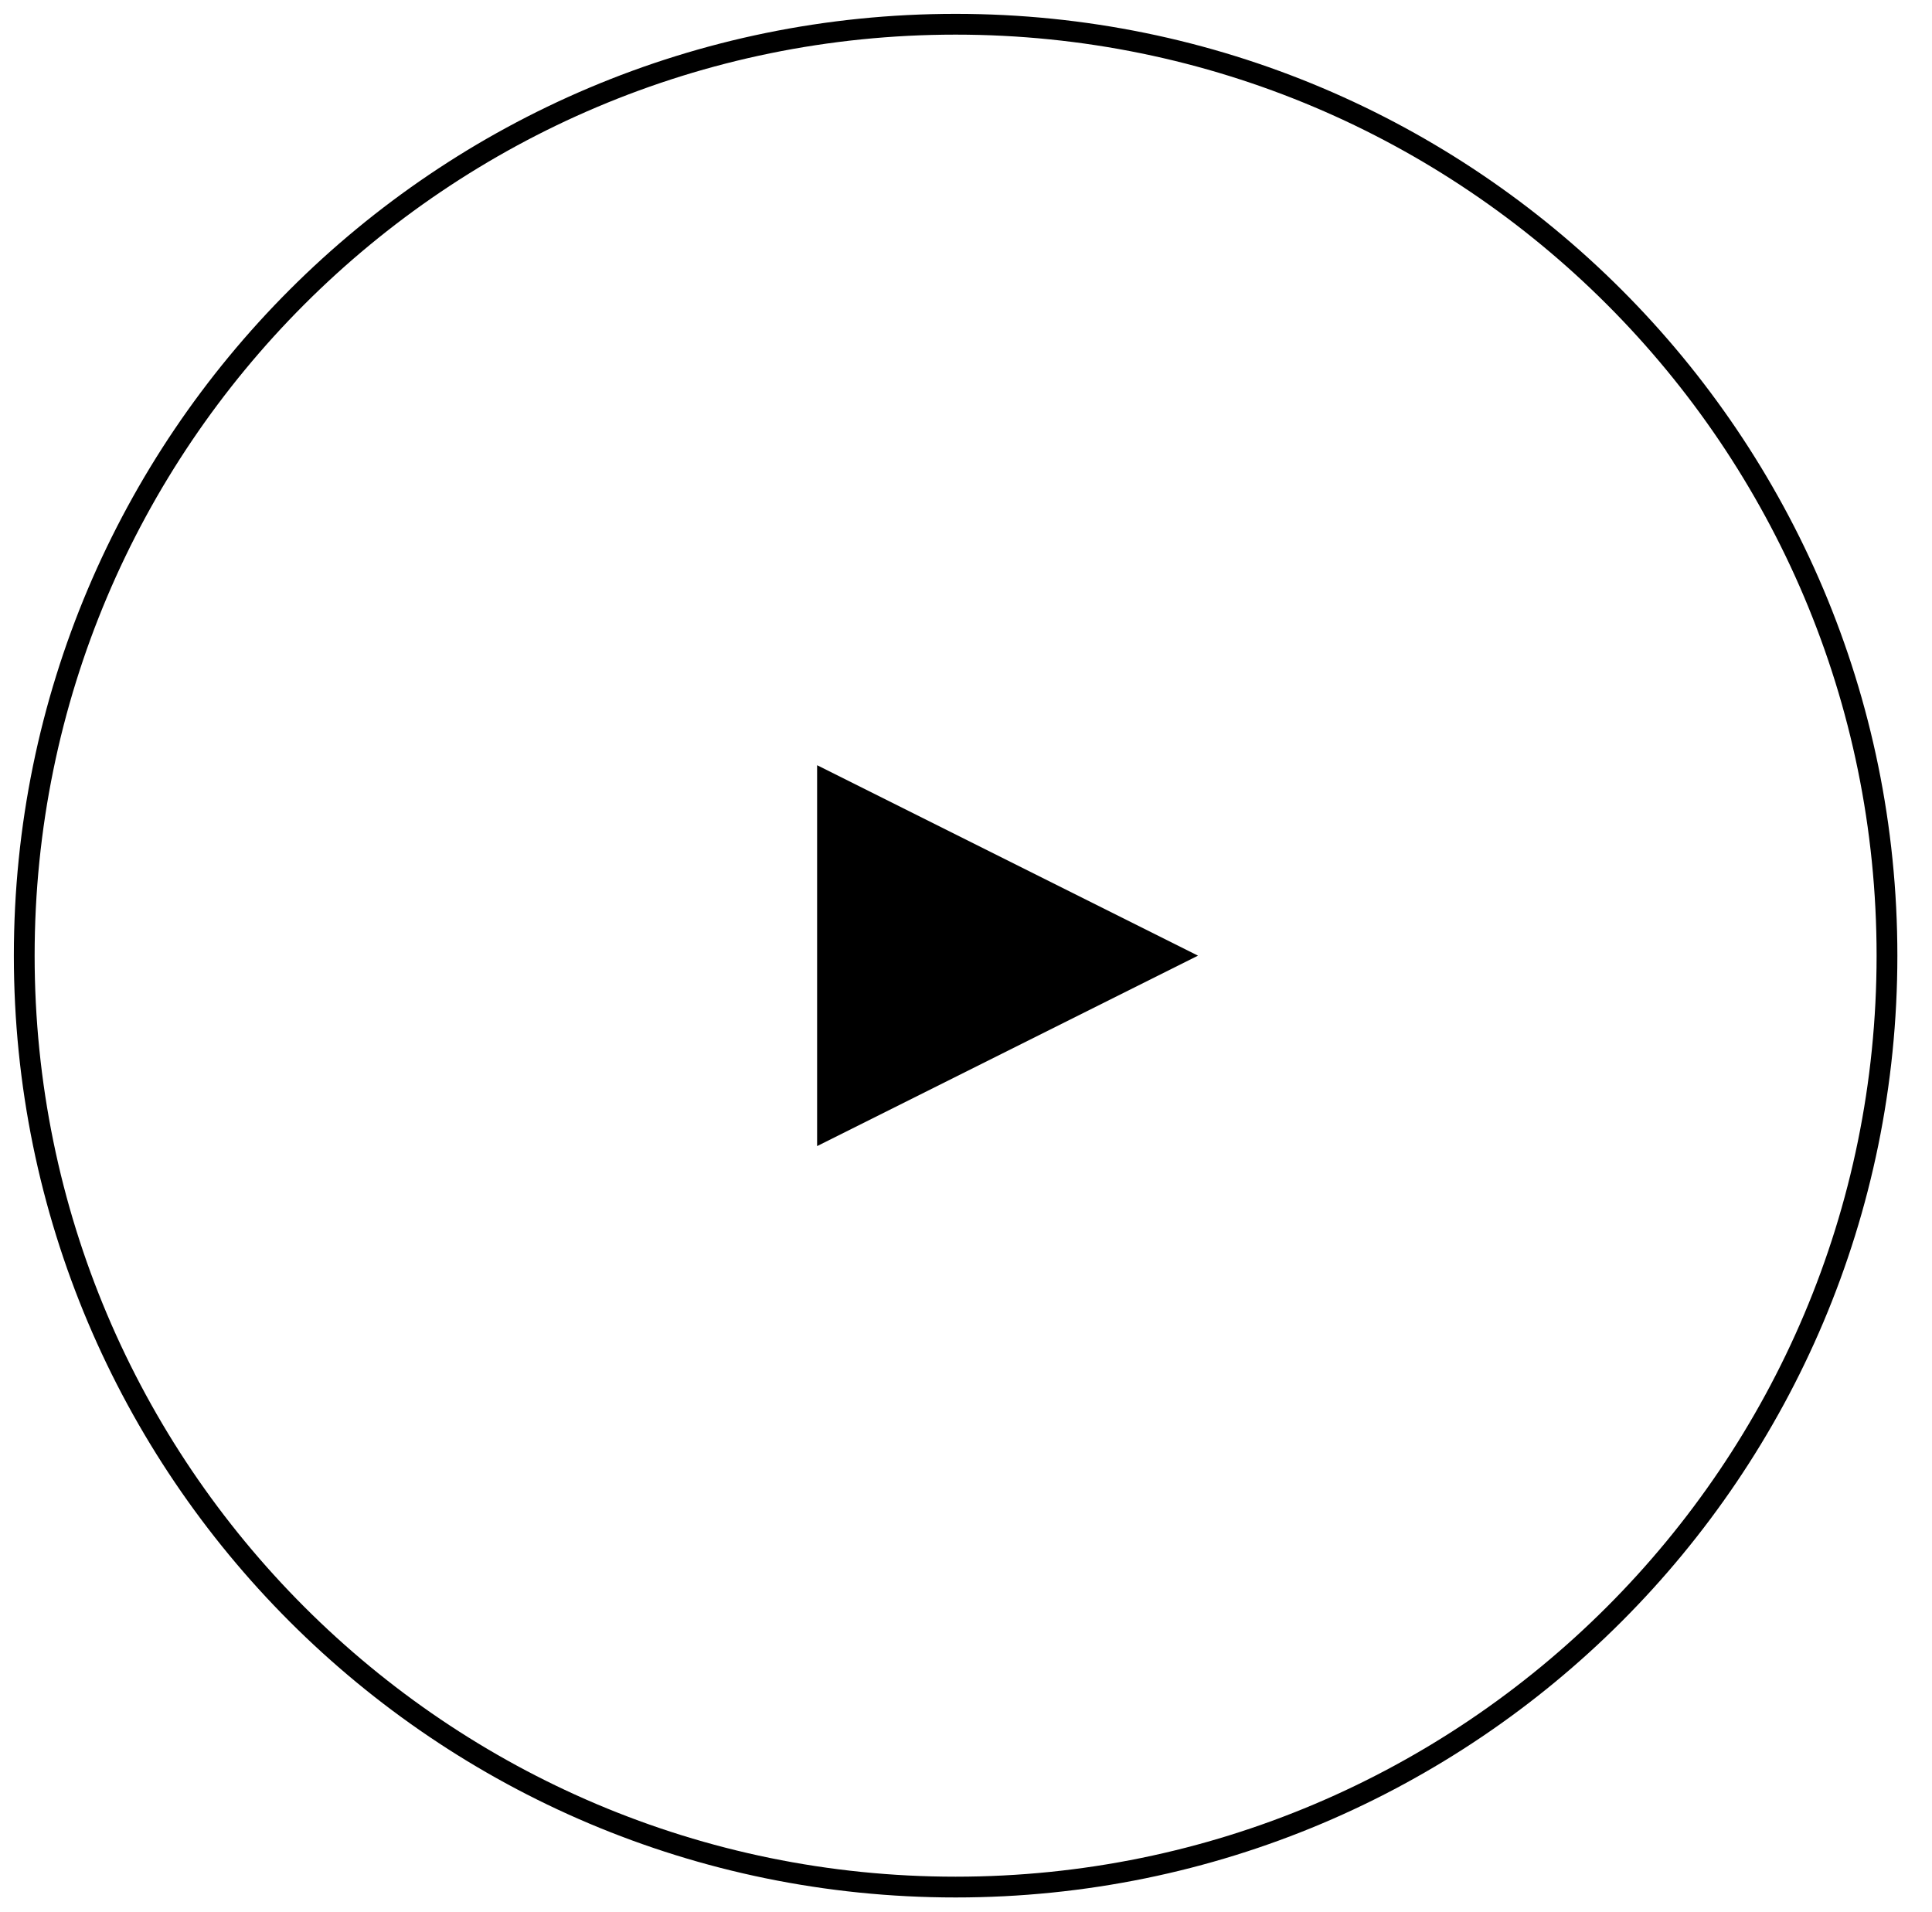
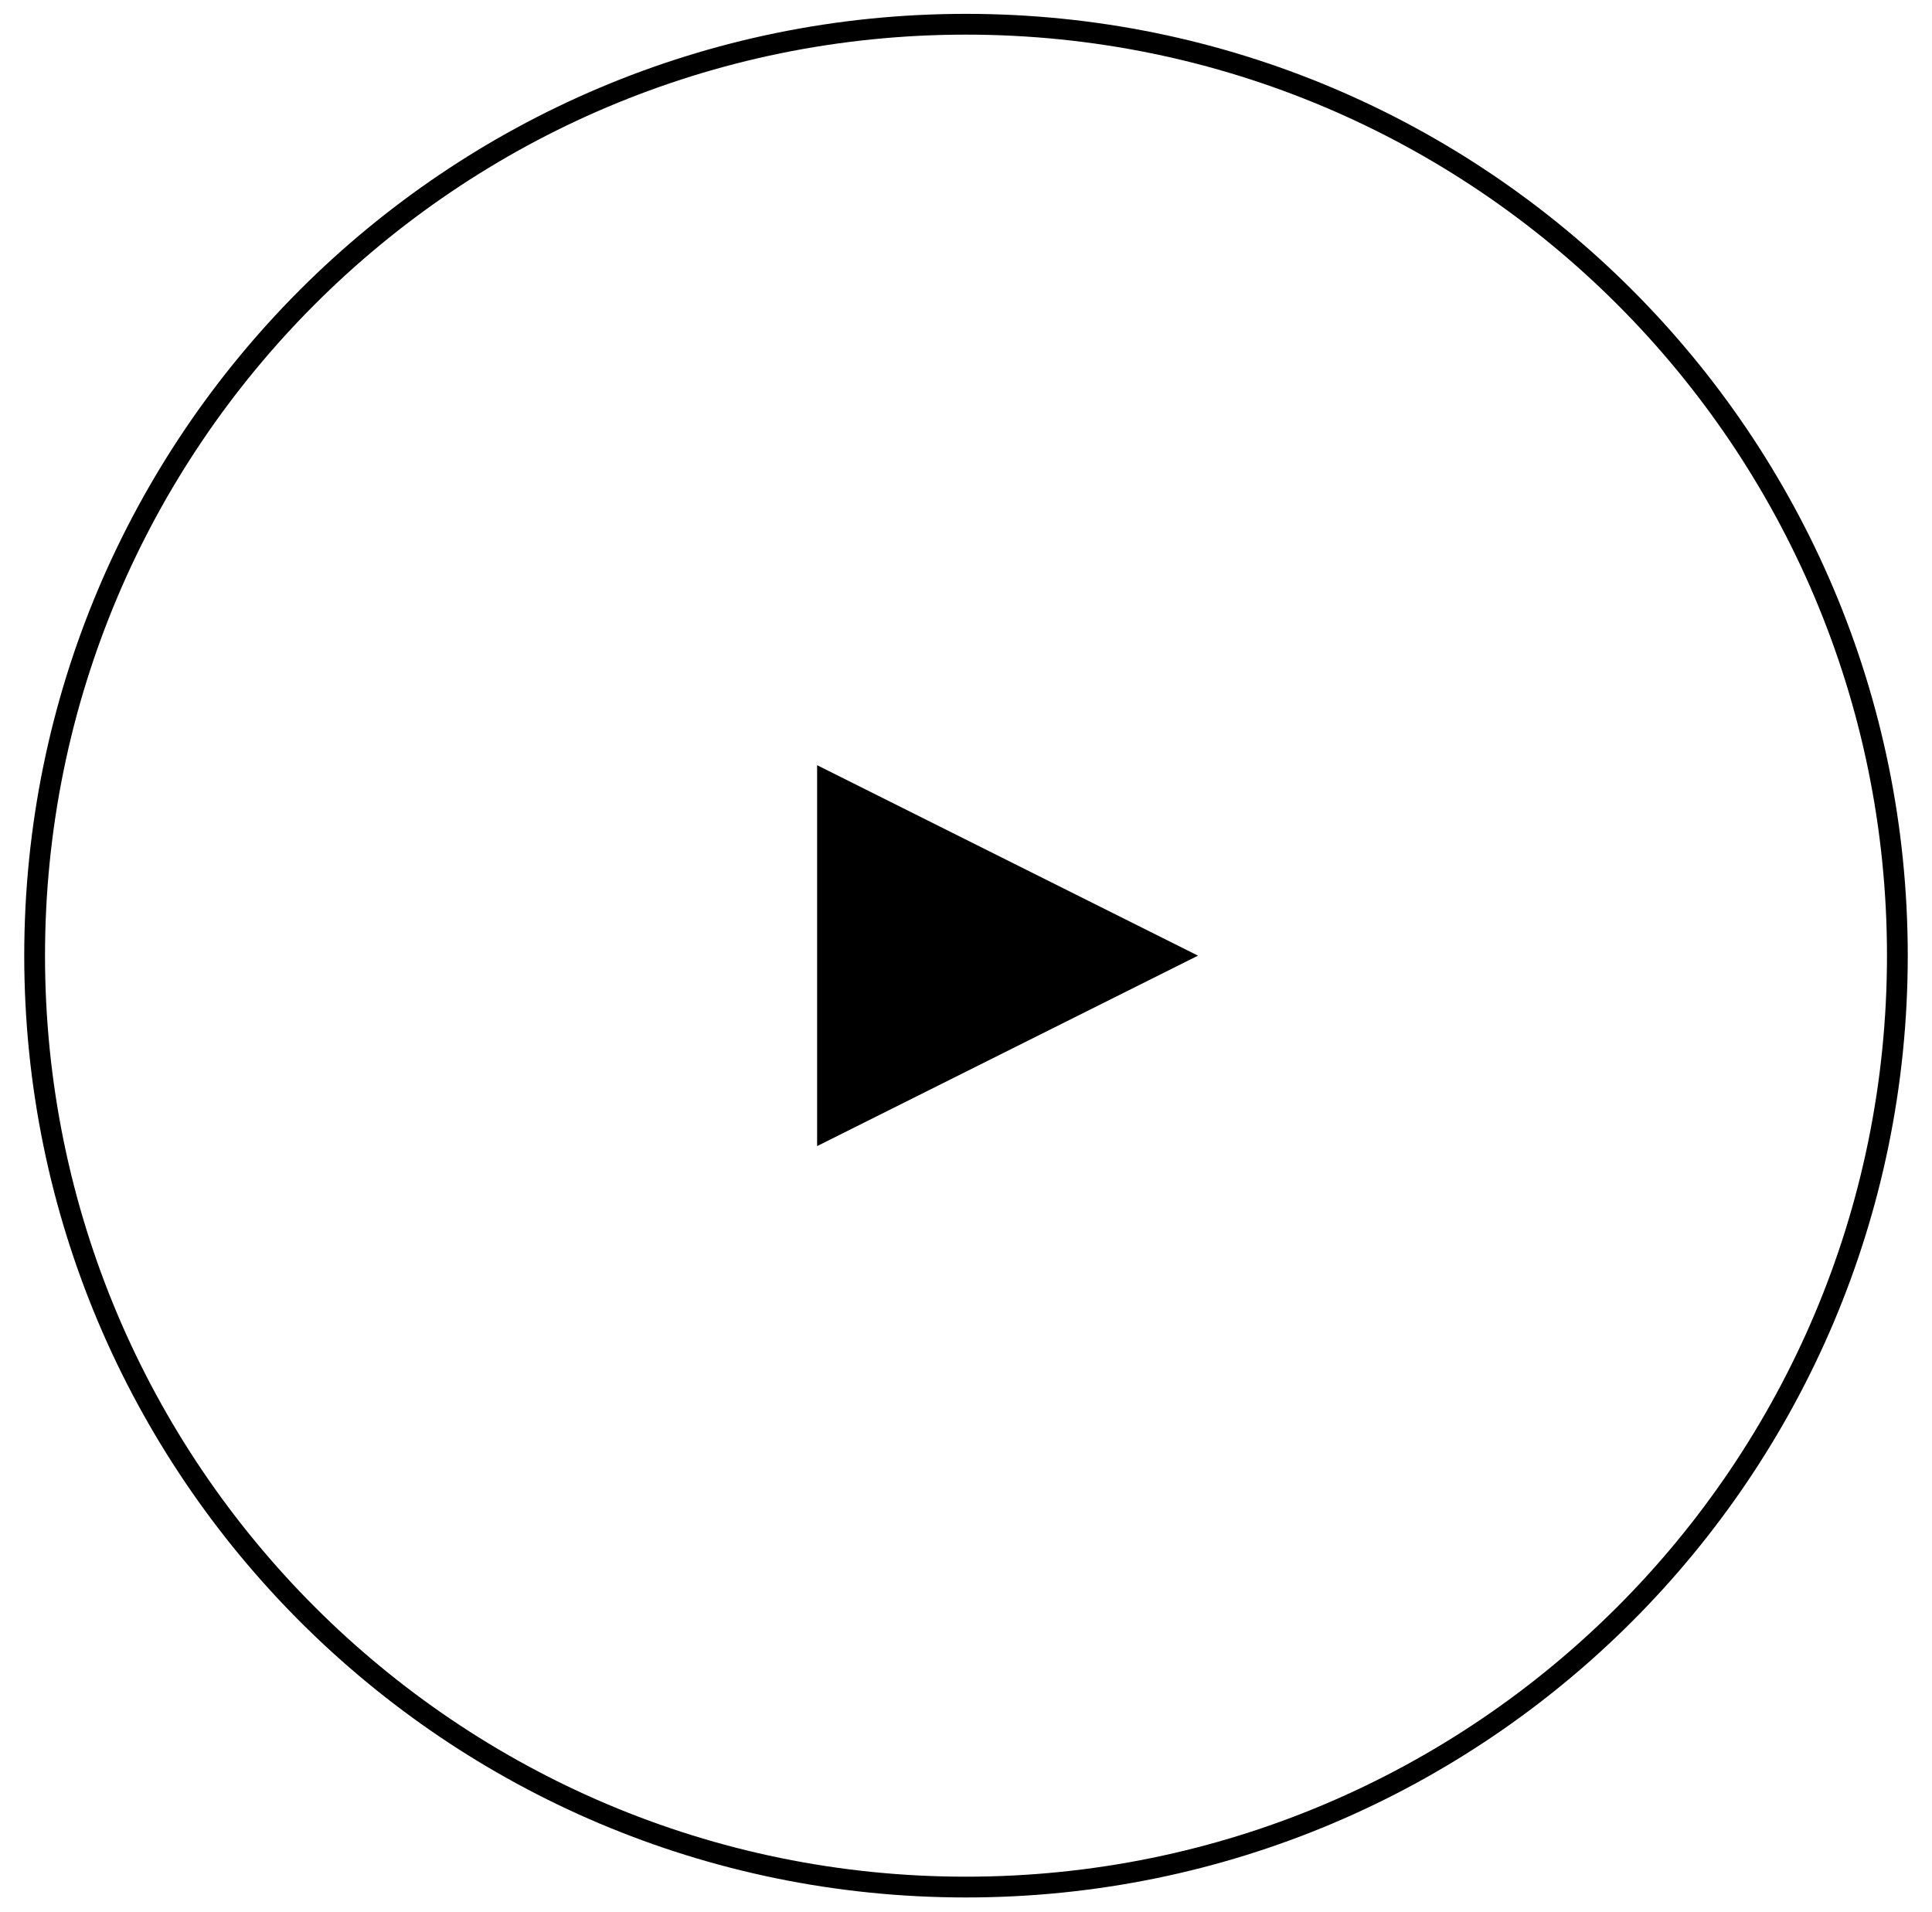
<svg xmlns="http://www.w3.org/2000/svg" version="1.1" id="Layer_1" x="0px" y="0px" width="93px" height="92px" viewBox="0 0 93 92" enable-background="new 0 0 93 92" xml:space="preserve">
-   <path fill="none" stroke="#000000" stroke-miterlimit="10" d="M46,1.167c24.761,0,44.833,20.072,44.833,44.833  S70.761,90.833,46,90.833S1.167,70.761,1.167,46S21.239,1.167,46,1.167z" />
  <polygon points="39.333,36.833 57.667,46 39.333,55.167 " />
+   <path fill="none" stroke="#000000" stroke-miterlimit="10" d="M91.333,46c0,24.761-20.071,44.833-44.833,44.833  C21.739,90.833,1.667,70.761,1.667,46S21.739,1.167,46.5,1.167C71.262,1.167,91.333,21.239,91.333,46z" />
</svg>
